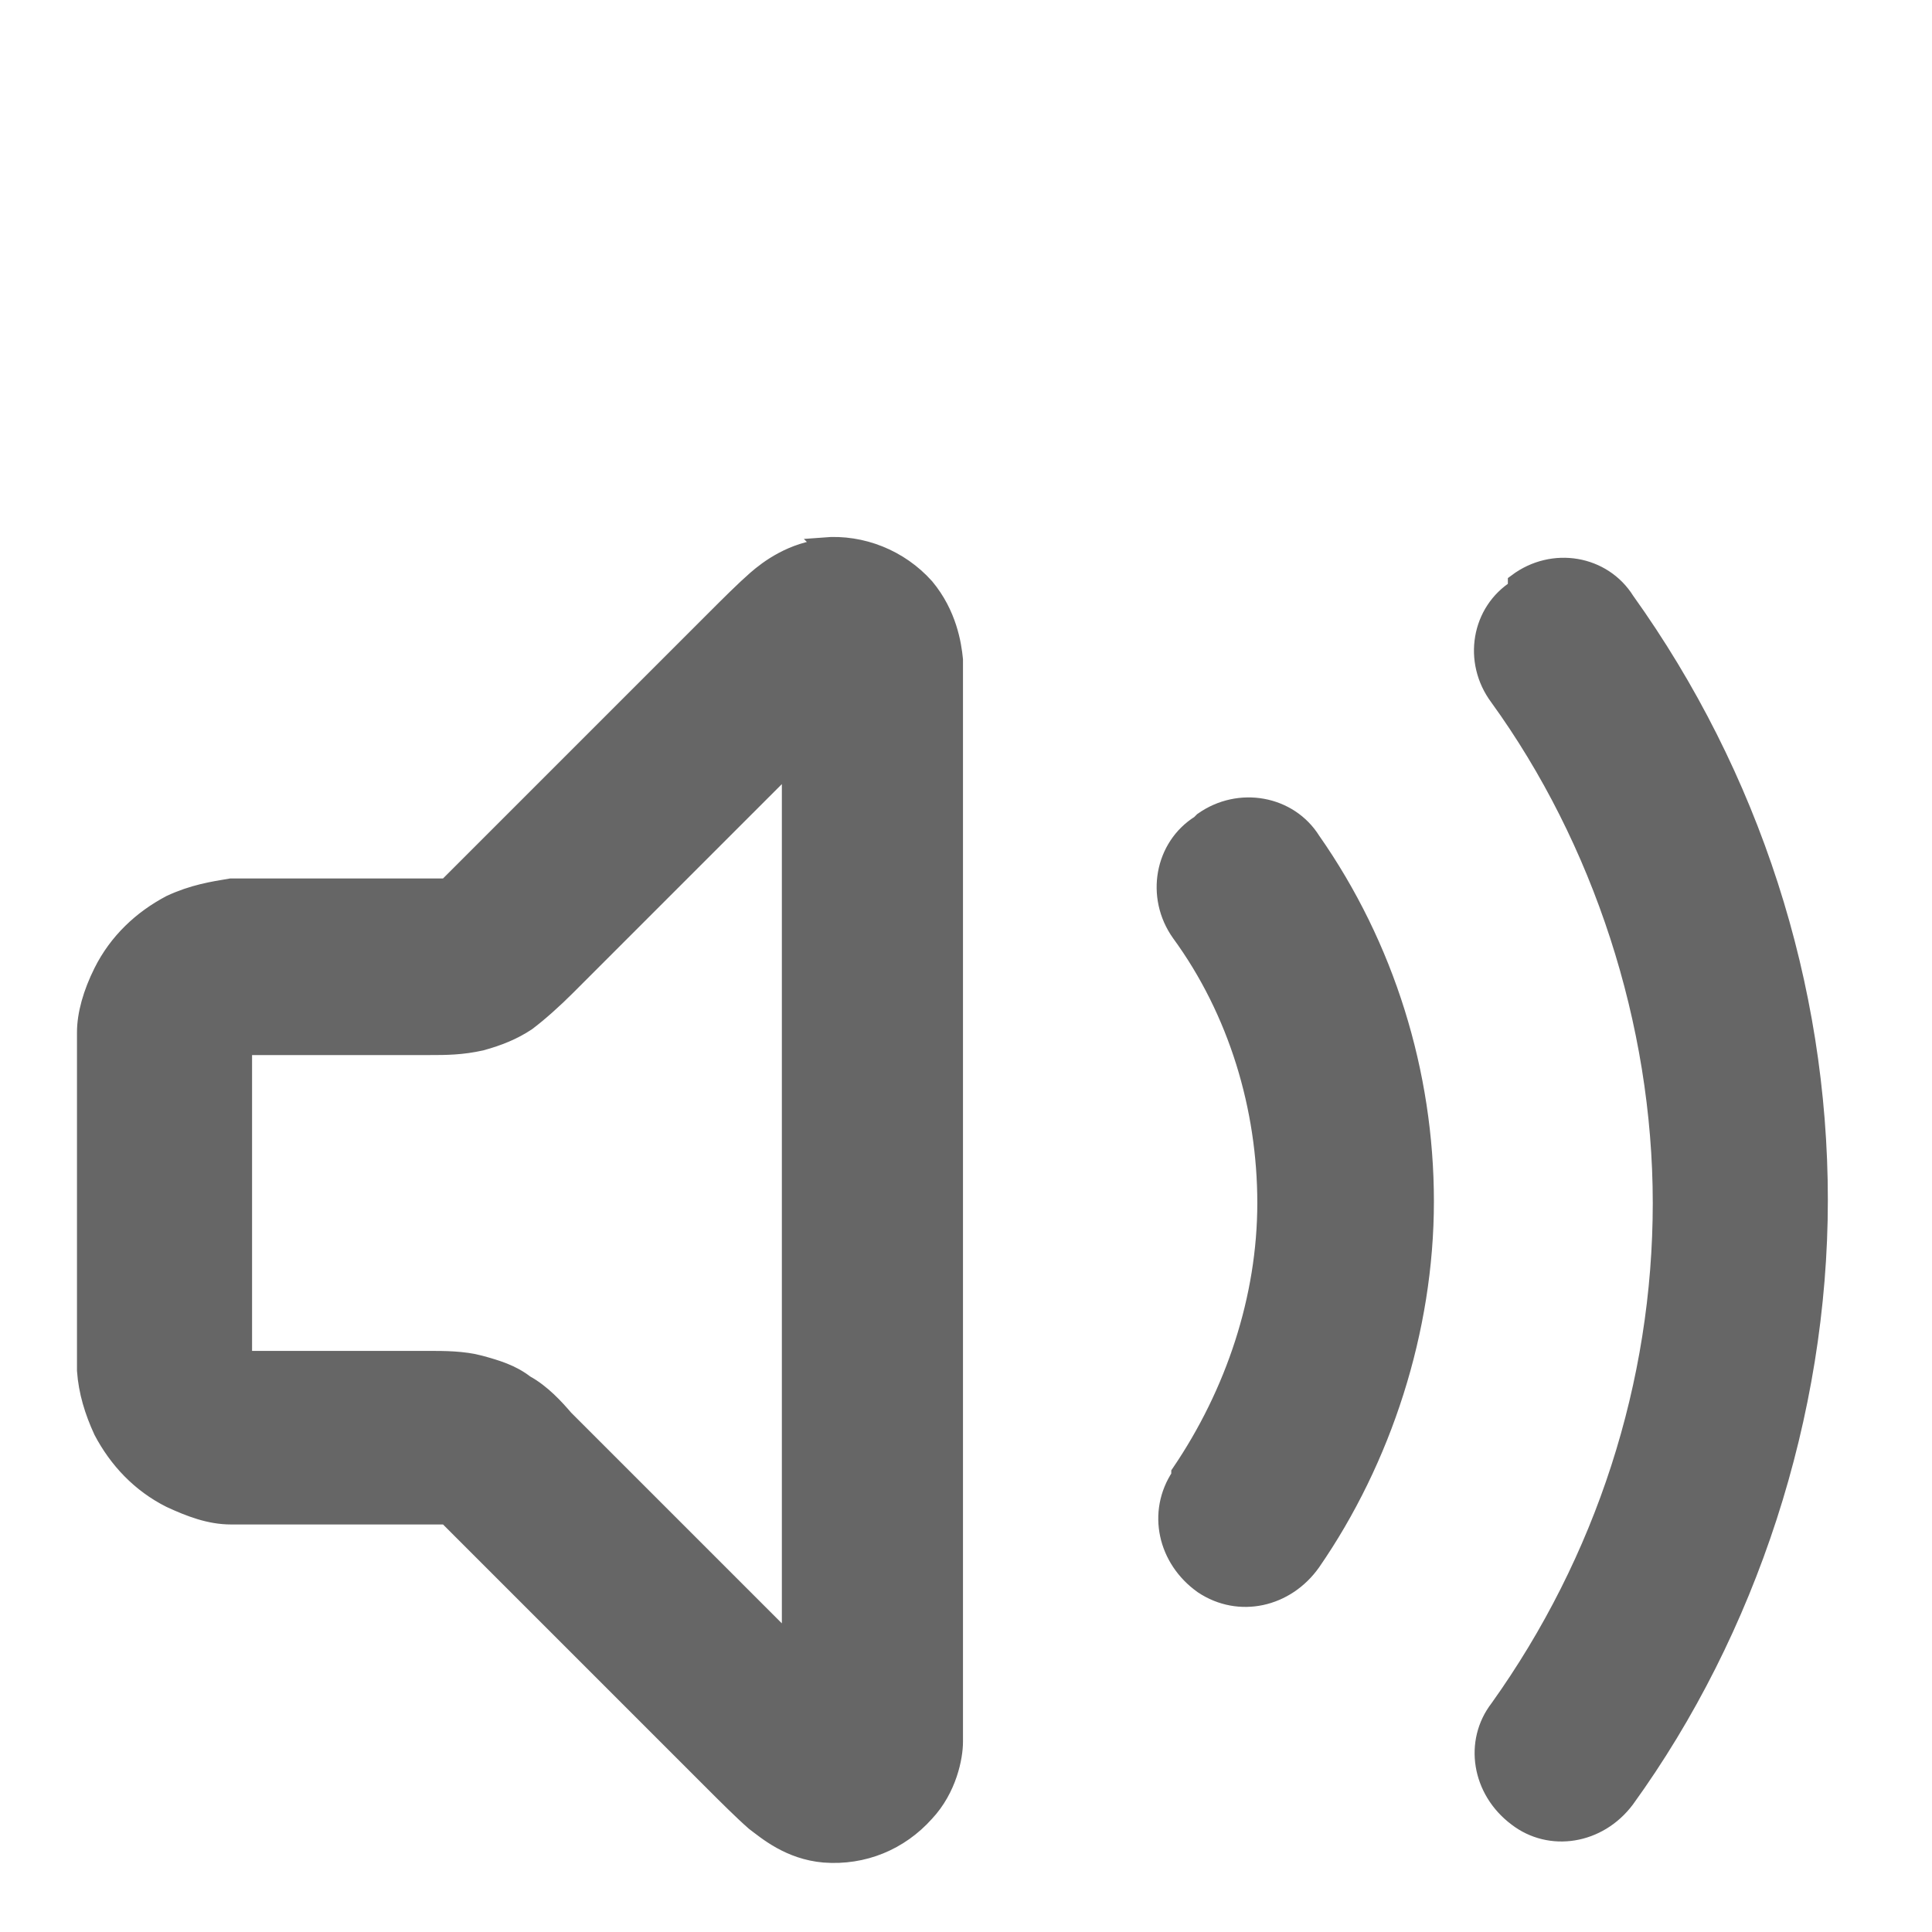
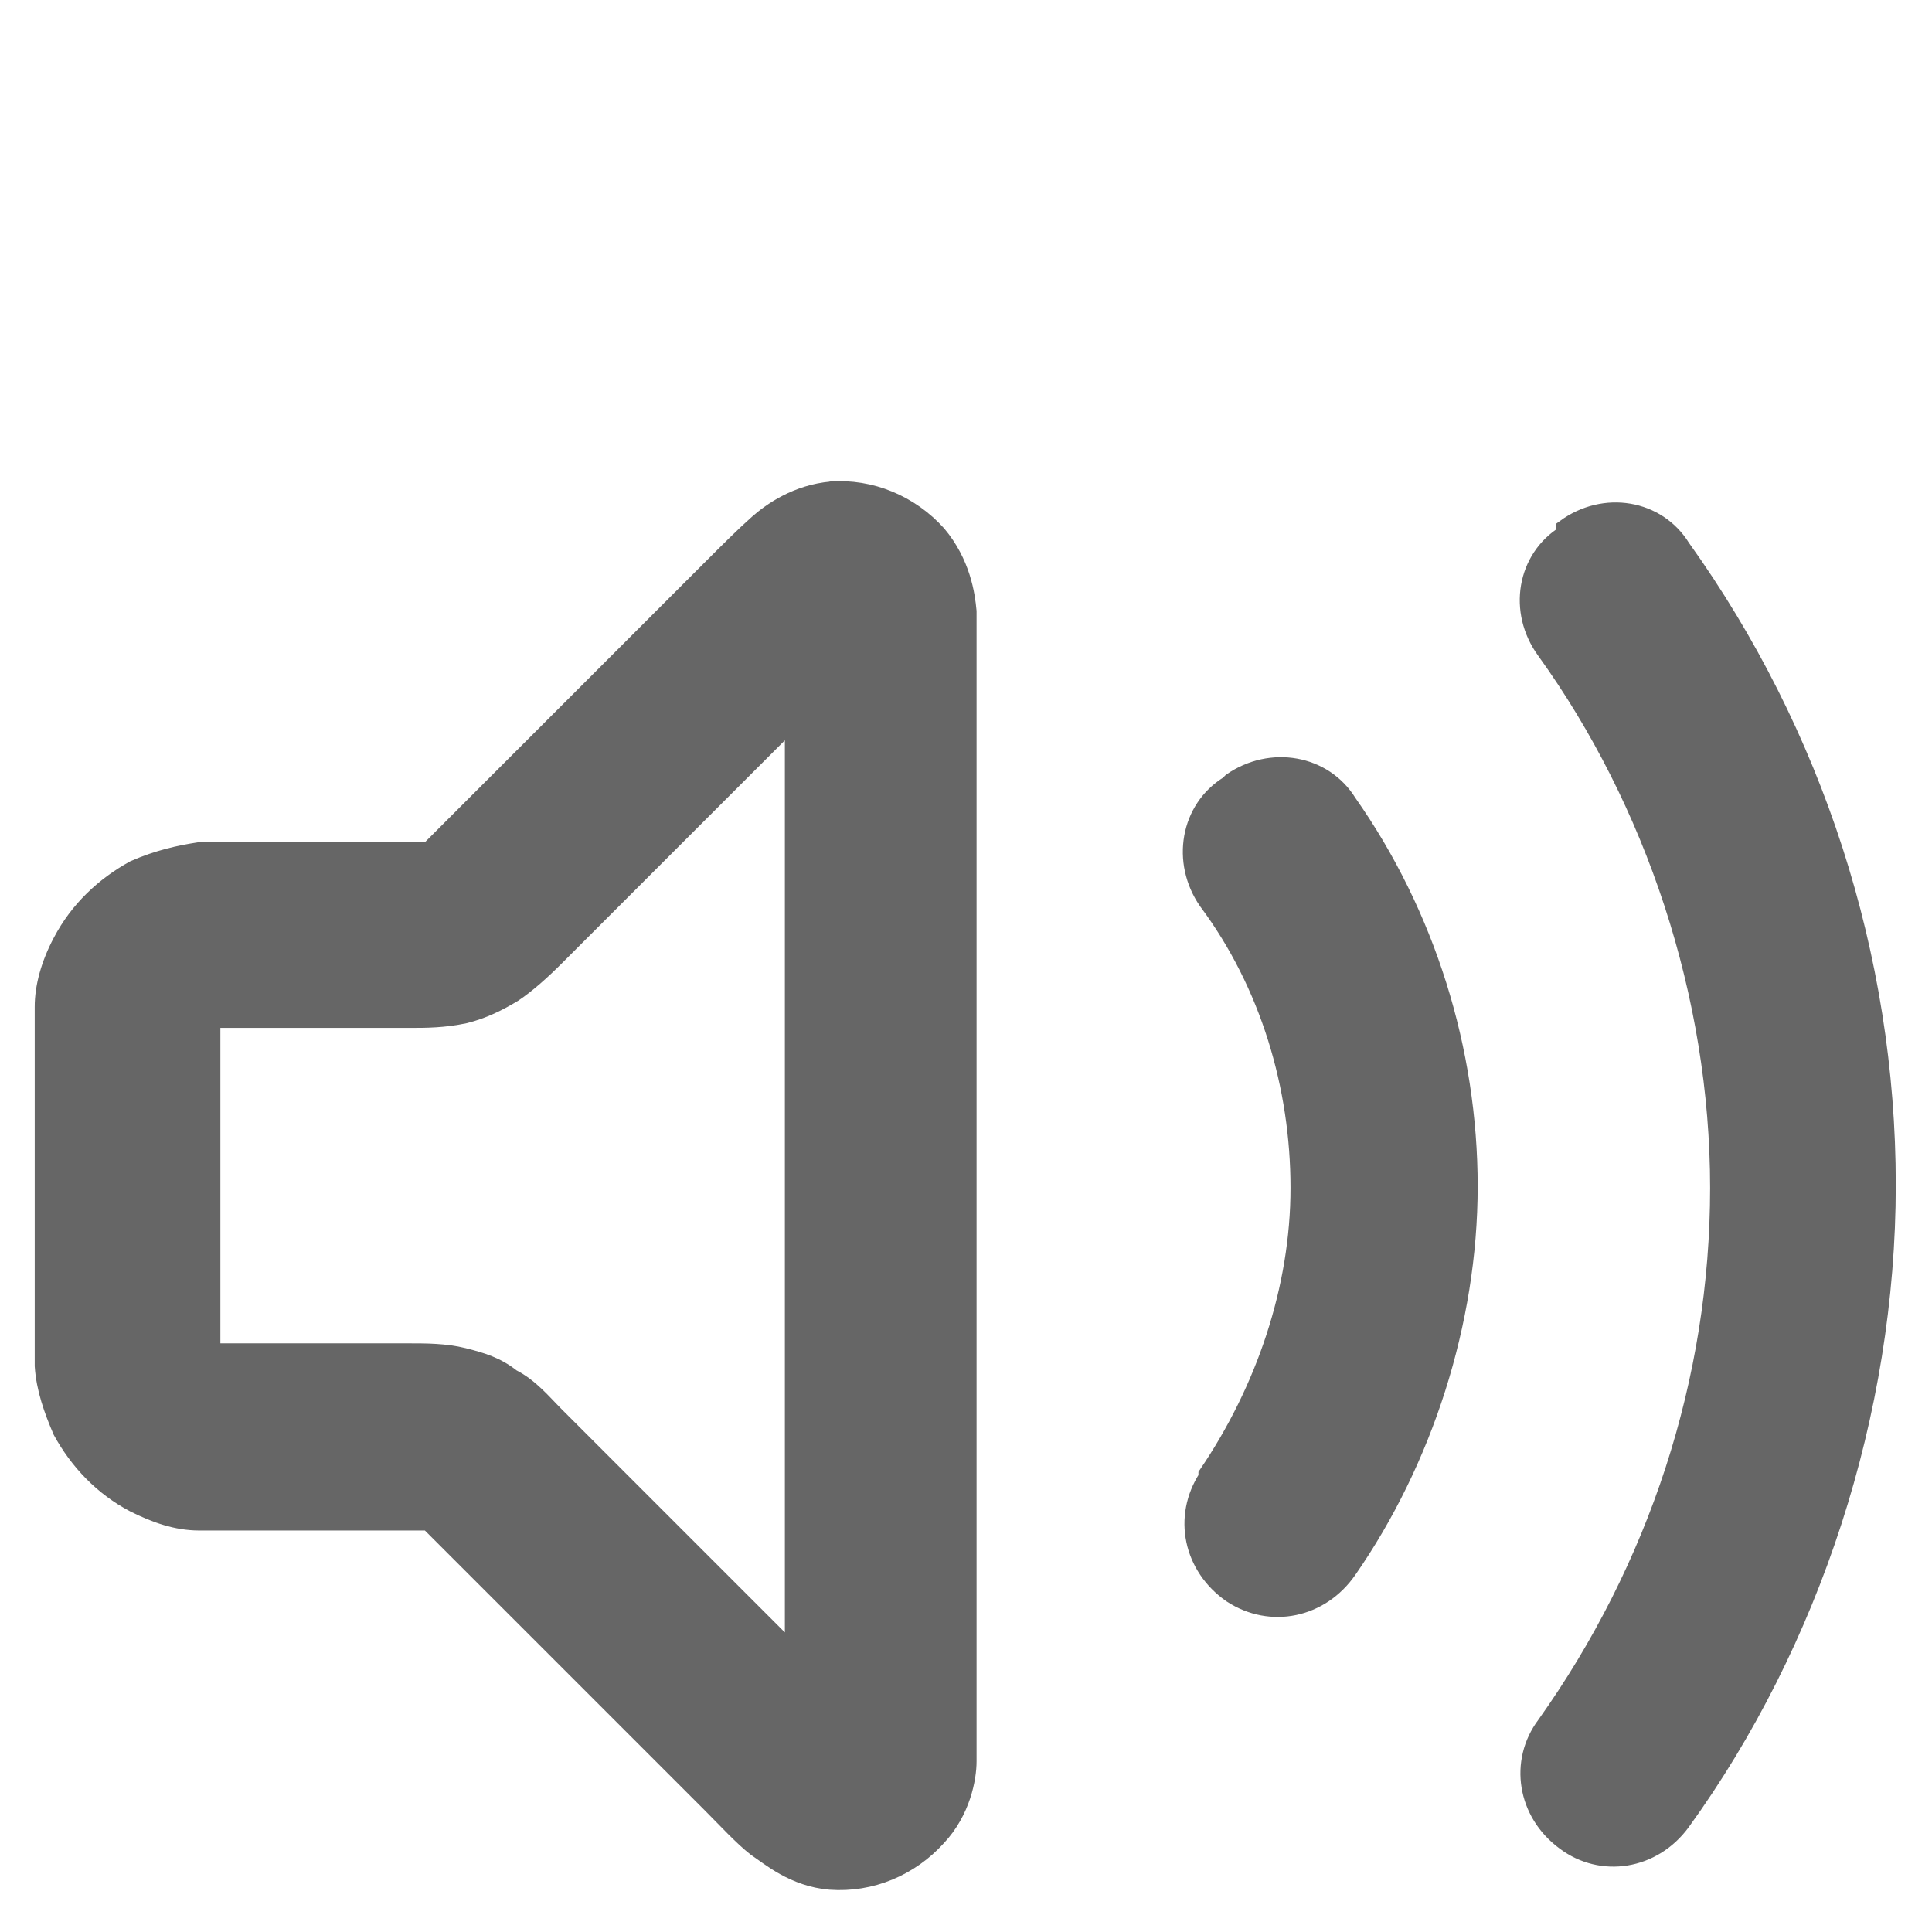
<svg xmlns="http://www.w3.org/2000/svg" version="1.1" viewBox="0 0 128 128">
  <defs>
    <style>
      .cls-1 {
        fill: #666;
        stroke: #666;
        stroke-miterlimit: 10;
        stroke-width: 1.2px;
      }
    </style>
  </defs>
  <g>
    <g id="_图层_1" data-name="图层_1">
      <g id="_图层_1-2" data-name="_图层_1">
-         <path class="cls-1" d="M54.6,36.2c2.5-.2,5,.8,6.7,2.7,1.5,1.8,1.8,3.8,1.9,4.8v71.7c0,1-.4,3.1-1.9,4.7-1.7,1.9-4.1,2.9-6.7,2.7-2.3-.2-3.8-1.5-4.6-2.1-.8-.7-1.9-1.8-2.8-2.7l-16.7-16.7c-.3-.3-.6-.6-.9-.9h-14.3c-1.4,0-2.7-.5-4-1.1-2-1-3.5-2.6-4.5-4.5-.6-1.3-1-2.6-1.1-4v-22.4c0-1.2.4-2.6,1.1-4,1-2,2.6-3.5,4.5-4.5,1.5-.7,2.8-.9,4-1.1h14.3l.9-.9,16.6-16.6.2-.2c1-1,2-2,2.8-2.7s2.4-1.9,4.6-2.1h0ZM52.5,50.4l-14.8,14.8-.2.2c-.8.8-1.8,1.7-2.6,2.3-.9.6-1.9,1-3,1.3-1.3.3-2.4.3-3.4.3h-12.4v20.8h12.3c1,0,2.3,0,3.4.3s2.1.6,3,1.3c1.1.6,2,1.6,2.6,2.3l.2.2,14.8,14.8v-58.5h0v-.2ZM100.5,38.6c2.4-1.8,5.7-1.2,7.2,1.2h0c8.3,11.6,12.8,25.5,12.8,39.7s-4.7,28.5-12.8,39.7c-1.8,2.4-5,2.9-7.2,1.2-2.4-1.8-2.9-5-1.2-7.2h0c7-9.8,10.8-21.5,10.8-33.5s-4-24.1-10.8-33.5c-1.8-2.4-1.2-5.7,1.2-7.2h0v-.4ZM79.7,54.4c2.4-1.7,5.7-1.1,7.2,1.3h0c4.9,7,7.5,15.4,7.5,23.9s-2.8,17.1-7.5,23.9c-1.7,2.4-4.8,3.1-7.2,1.5-2.4-1.7-3.1-4.8-1.5-7.2v-.2c3.6-5.3,5.7-11.6,5.7-17.9s-1.9-12.7-5.7-17.9c-1.7-2.4-1.1-5.7,1.3-7.2h0l.2-.2Z" />
+         <g id="_图层_1-2">
+           <path class="cls-1" d="M55,32.5c2.7-.2,5.3.9,7.1,2.9,1.6,1.9,1.9,4,2,5.1v76.2c0,1.1-.4,3.3-2,5-1.8,2-4.4,3.1-7.1,2.9-2.4-.2-4-1.6-4.9-2.2-.9-.7-2-1.9-3-2.9l-17.7-17.7c-.3-.3-.6-.6-1-1h-15.2c-1.5,0-2.9-.5-4.3-1.2-2.1-1.1-3.7-2.8-4.8-4.8-.6-1.4-1.1-2.8-1.2-4.3v-23.8c0-1.3.4-2.8,1.2-4.3,1.1-2.1,2.8-3.7,4.8-4.8,1.6-.7,3-1,4.3-1.2h15.2l1-1,17.6-17.6.2-.2c1.1-1.1,2.1-2.1,3-2.9s2.6-2,4.9-2.2h-.1ZM52.7,47.5l-15.7,15.7-.2.2c-.9.9-1.9,1.8-2.8,2.4-1,.6-2,1.1-3.2,1.4-1.4.3-2.6.3-3.6.3h-13.2v22.1h13.1c1.1,0,2.4,0,3.6.3s2.2.6,3.2,1.4c1.2.6,2.1,1.7,2.8,2.4l.2.2,15.7,15.7v-62.2h0v-.2h.1ZM103.7,35c2.6-1.9,6.1-1.3,7.7,1.3h0c8.8,12.3,13.6,27.1,13.6,42.2s-5,30.3-13.6,42.2c-1.9,2.6-5.3,3.1-7.7,1.3-2.6-1.9-3.1-5.3-1.3-7.7h0c7.4-10.4,11.5-22.8,11.5-35.6s-4.3-25.6-11.5-35.6c-1.9-2.6-1.3-6.1,1.3-7.7h0s0-.4,0-.4ZM81.6,51.8c2.6-1.8,6.1-1.2,7.7,1.4h0c5.2,7.4,8,16.4,8,25.4s-3,18.2-8,25.4c-1.8,2.6-5.1,3.3-7.7,1.6-2.6-1.8-3.3-5.1-1.6-7.7v-.2c3.8-5.6,6.1-12.3,6.1-19s-2-13.5-6.1-19c-1.8-2.6-1.2-6.1,1.4-7.7h0l.2-.2Z" />
+         </g>
      </g>
    </g>
  </g>
</svg>
